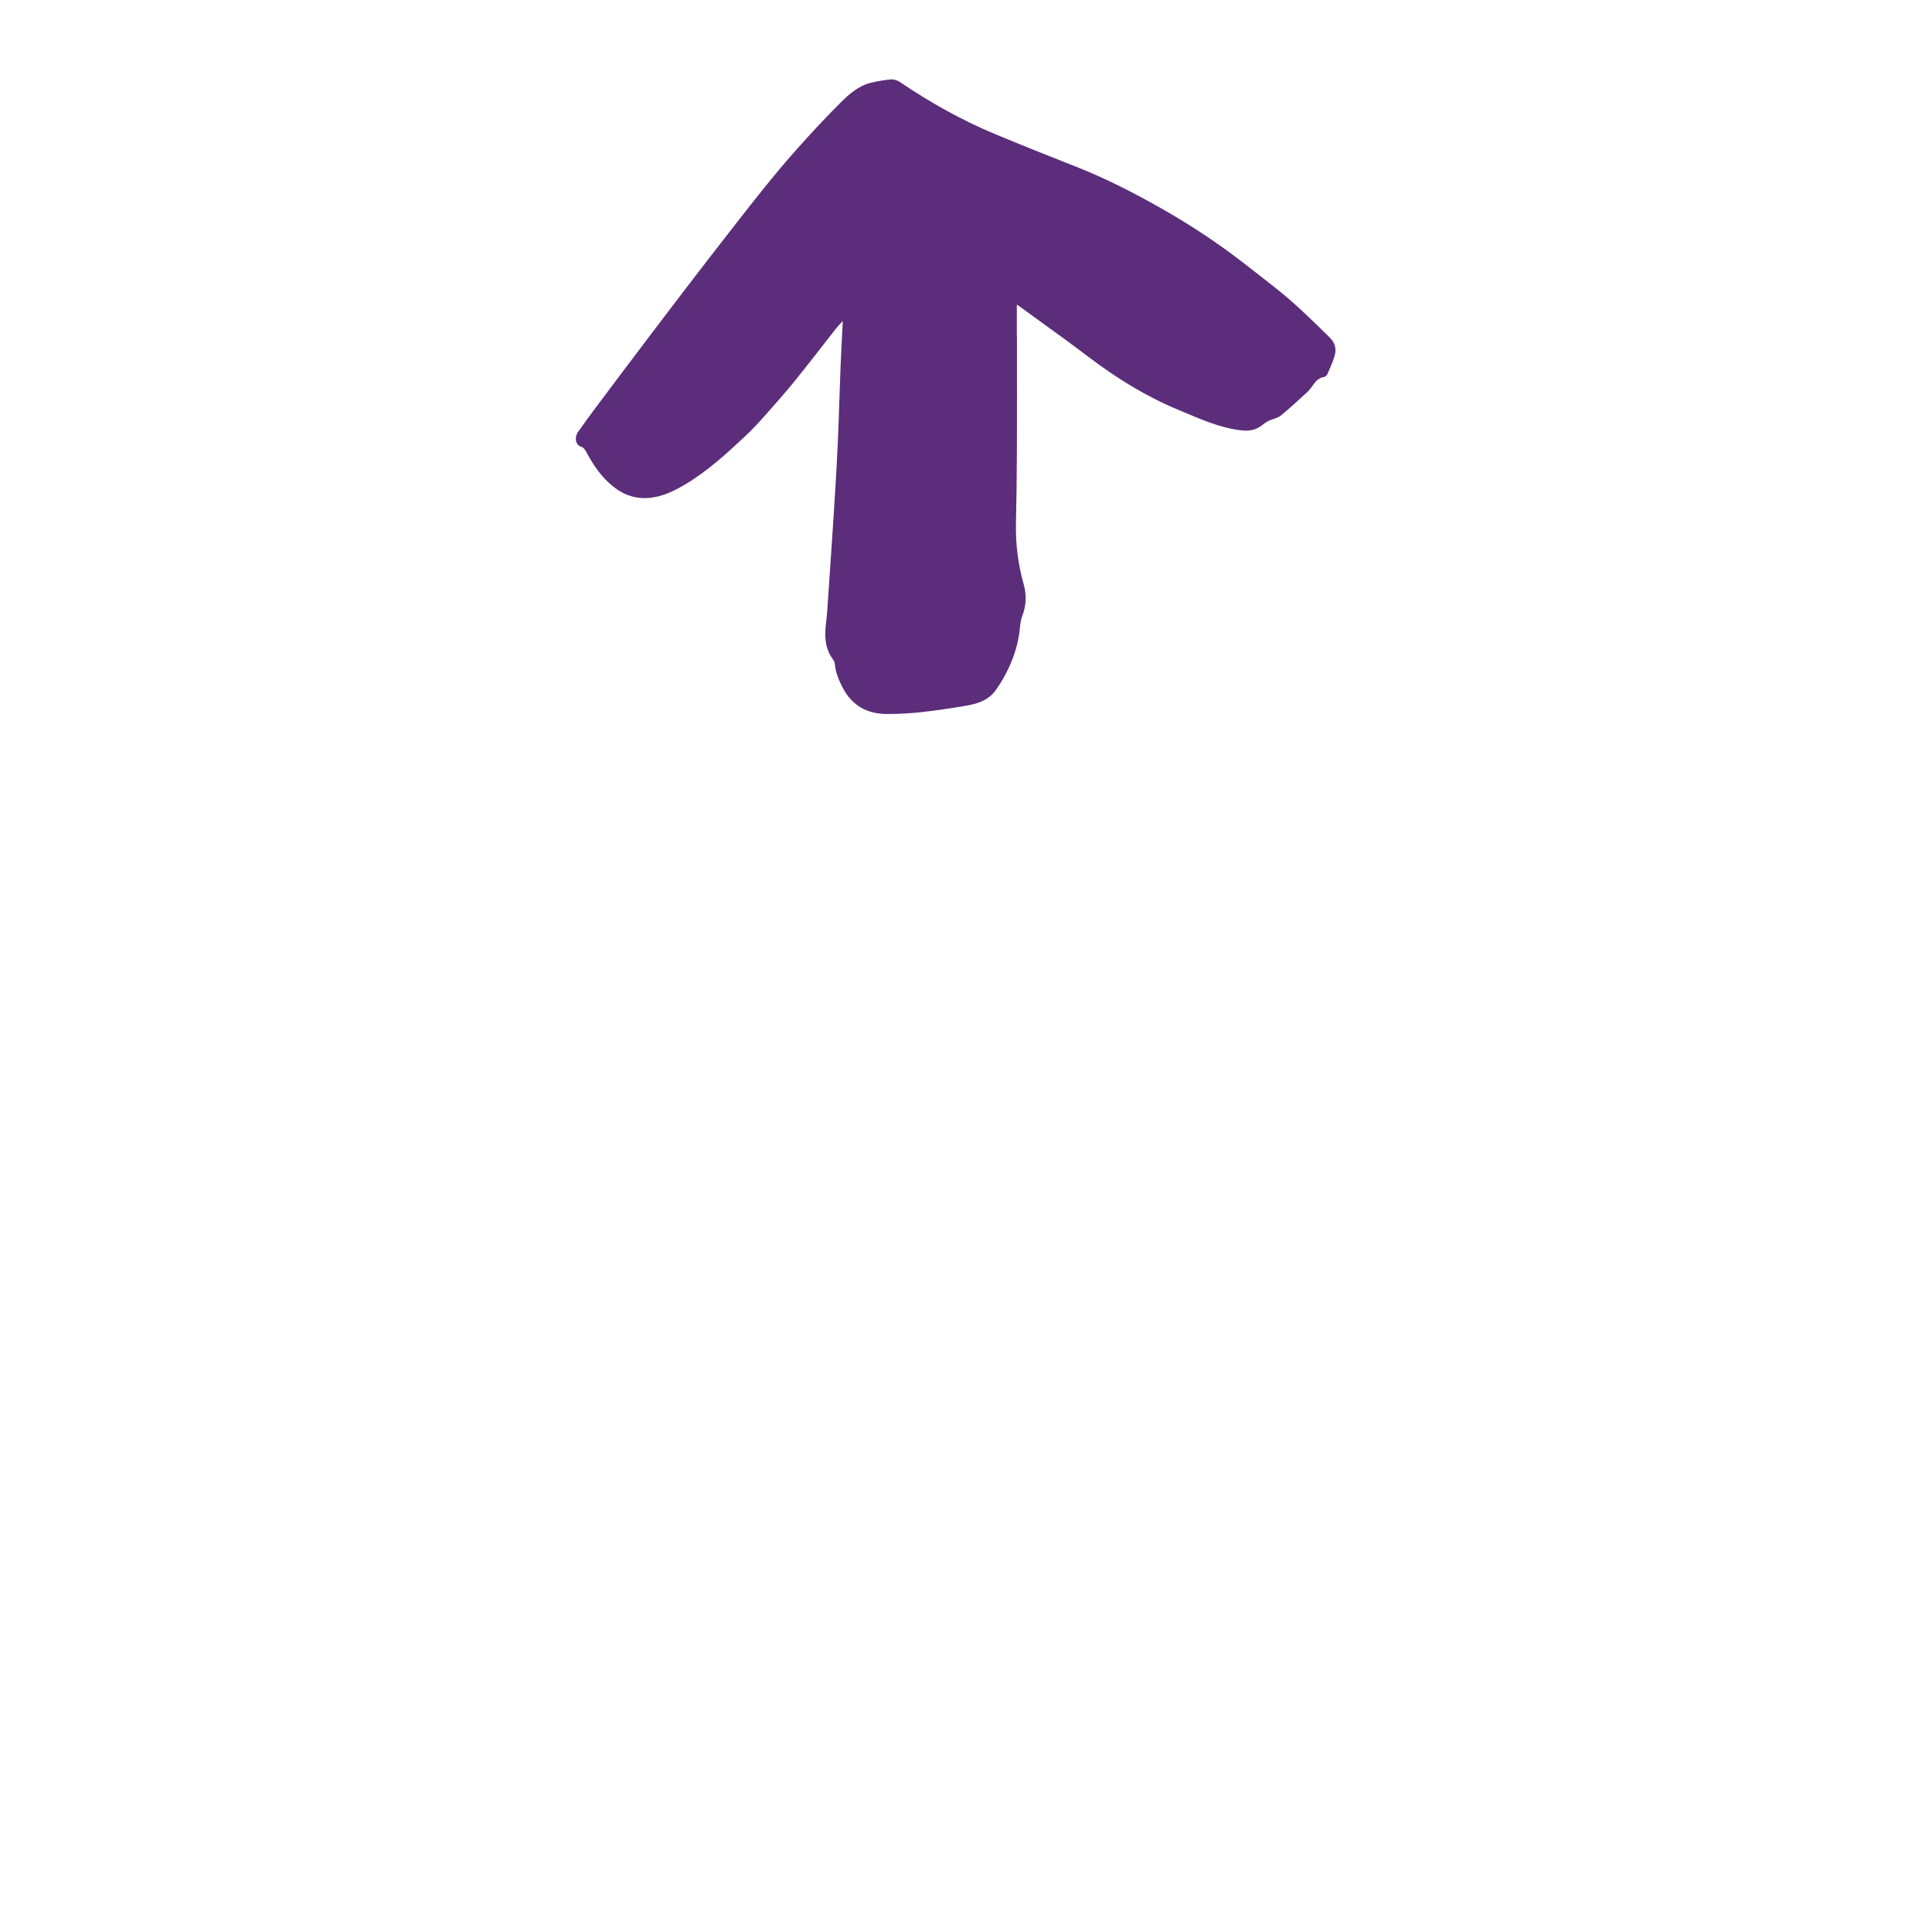
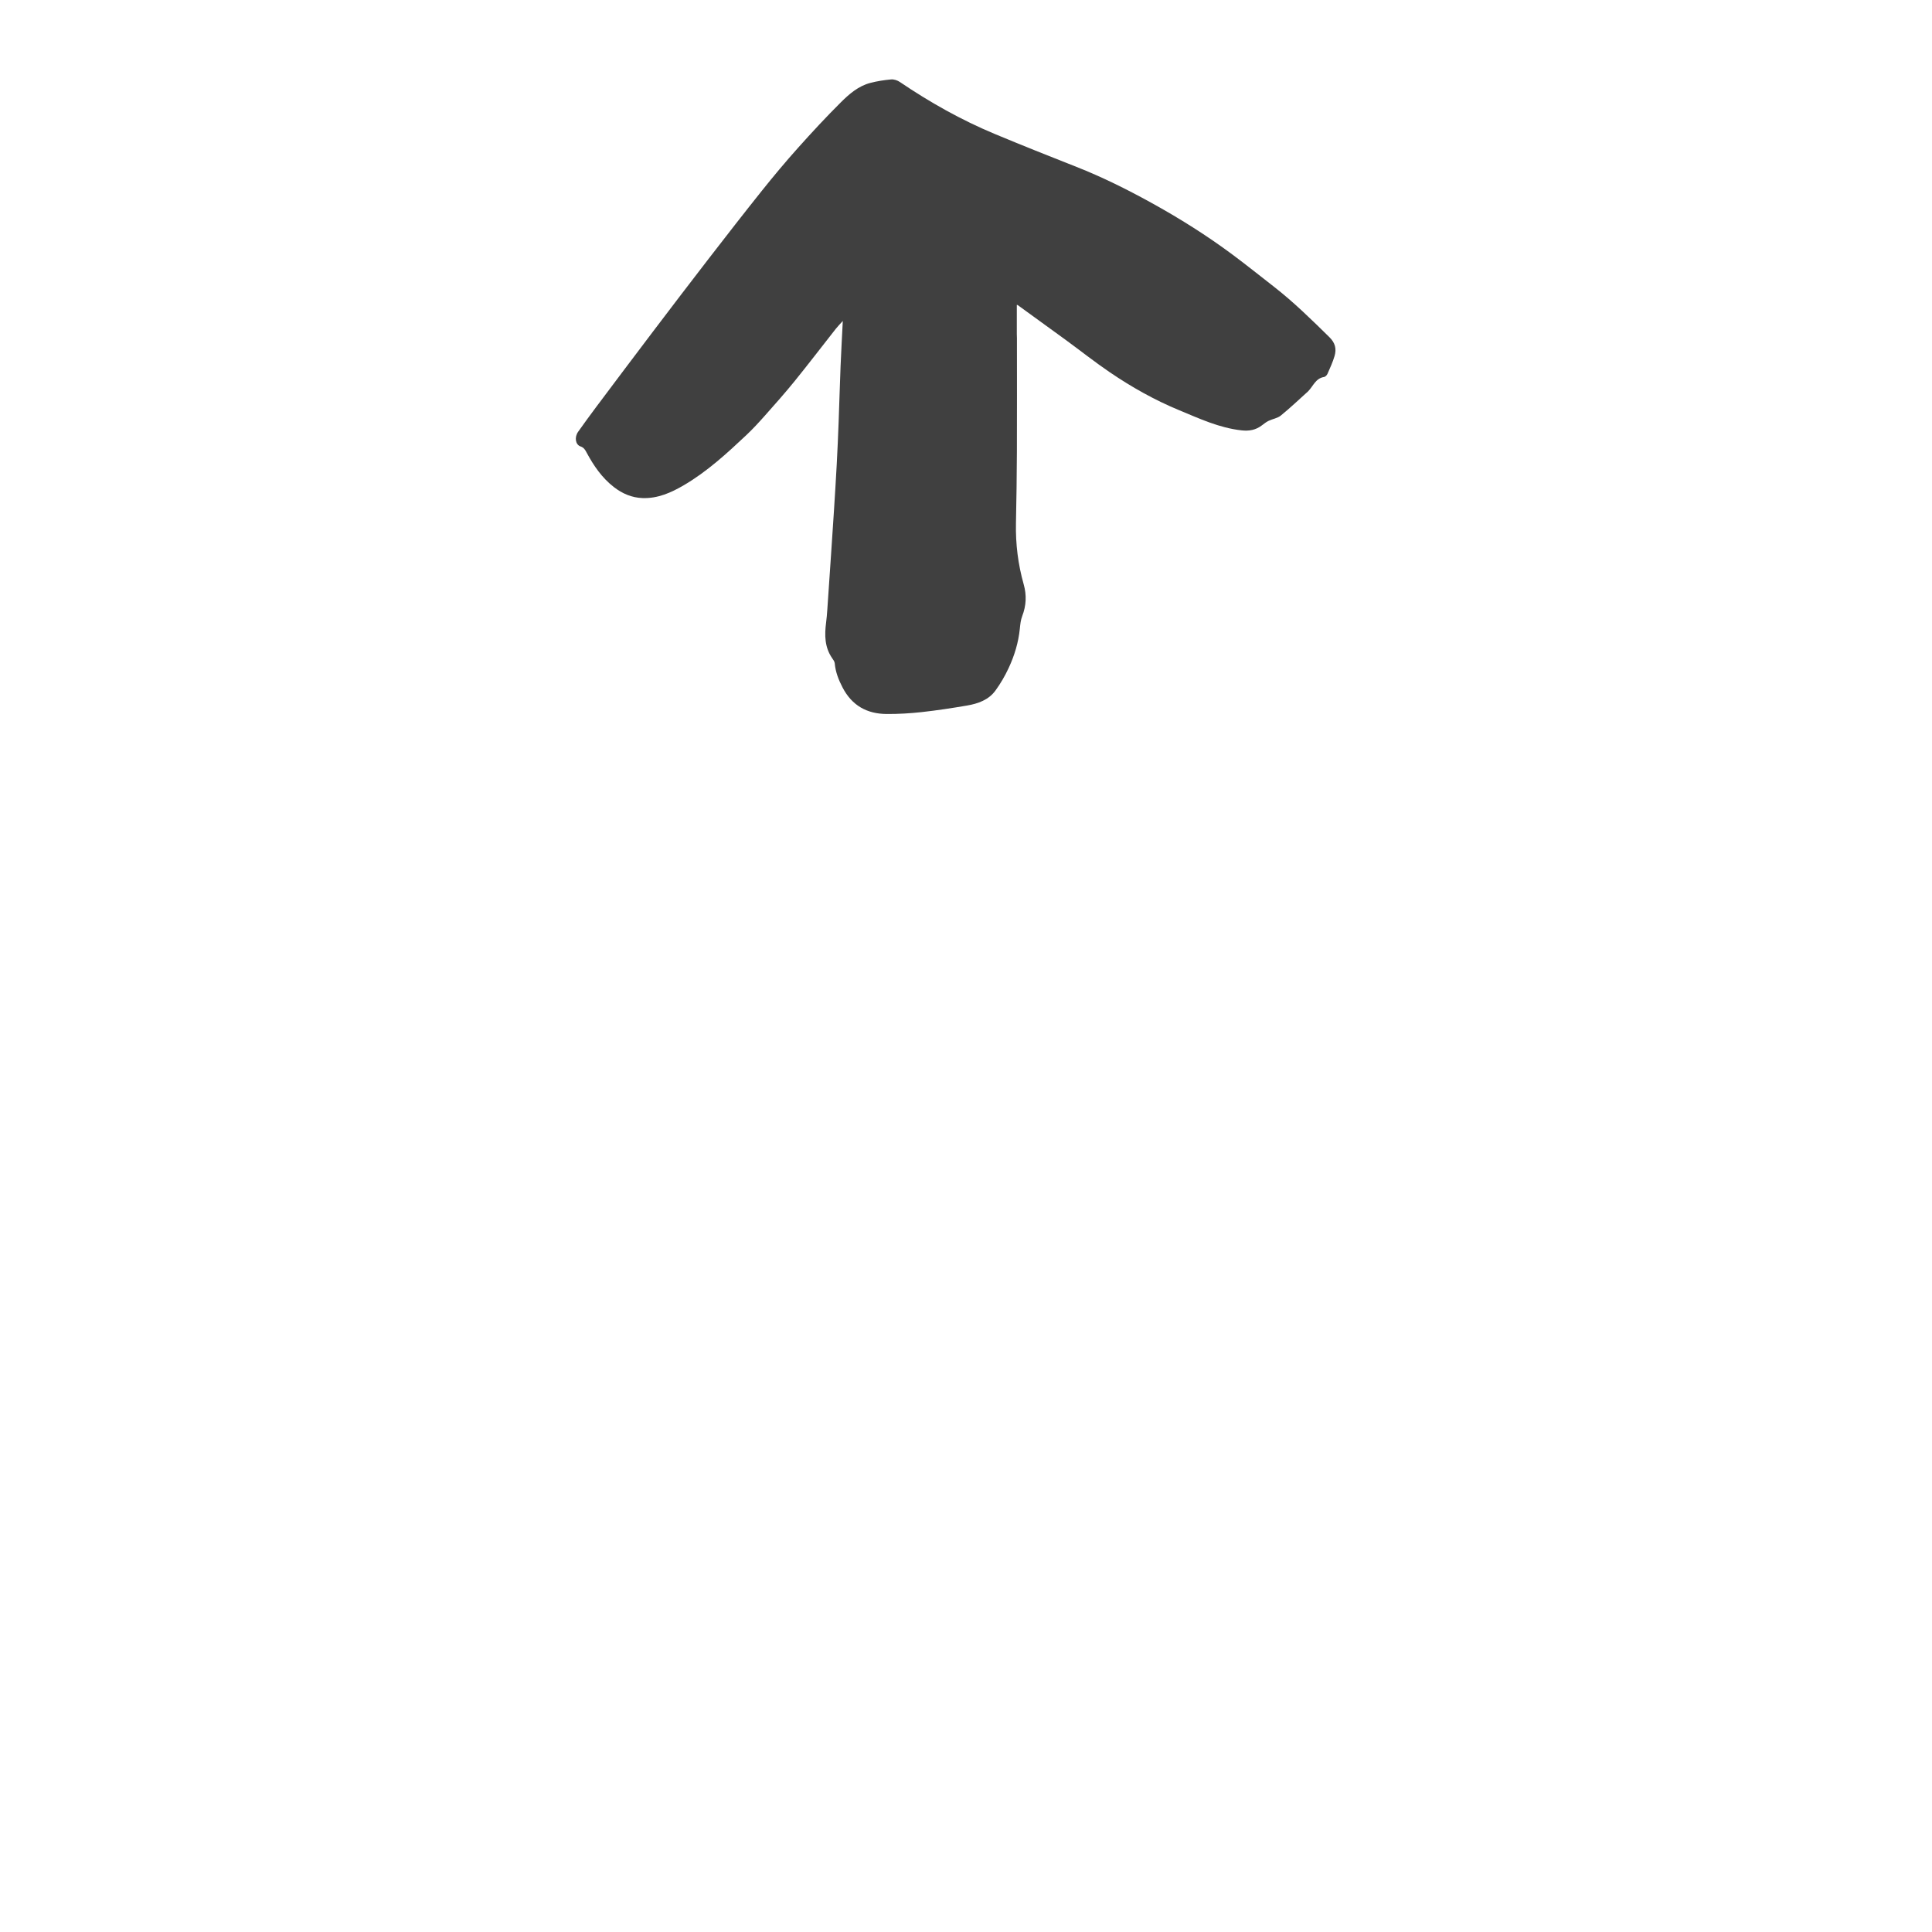
<svg xmlns="http://www.w3.org/2000/svg" id="ehKkZUvNq1m1" viewBox="0 0 2048 2048" shape-rendering="geometricPrecision" text-rendering="geometricPrecision" project-id="cb82ba2c344e49cfb8886b74d329645d" export-id="e6fd7a9d07e94064978e05b406a19f9d" cached="false">
-   <path d="M1386.78,414.711c-9.828,8.846-19.163,17.738-29.136,25.847-3.462,2.815-8.595,3.496-12.789,5.517-2.579,1.242-4.914,3.059-7.204,4.819-6.434,4.946-13.438,6.199-21.561,5.309-23.569-2.582-44.713-12.508-66.134-21.366-25.911-10.715-50.347-24.466-73.522-40.217-15.821-10.752-30.846-22.672-46.297-33.973-17.042-12.465-34.164-24.823-51.266-37.206-.342-.247-.871-.236-1.002-.268c0,10.444-.005,20.807.006,31.17.001,1.33.118,2.661.118,3.991.007,40.329.123,80.658-.038,120.986-.1,25.119-.481,50.24-.999,75.355-.454,21.997,2.217,43.566,8.195,64.704c3.251,11.497,2.739,22.581-1.578,33.752-1.607,4.159-2.064,8.85-2.515,13.351-1.463,14.591-5.694,28.444-11.815,41.606-3.891,8.368-8.612,16.51-14.048,23.959-7.257,9.943-18.464,13.866-30.088,15.849-15.954,2.722-31.977,5.182-48.059,6.954-12.325,1.358-24.79,2.097-37.185,2.011-20.796-.145-36.69-8.881-46.638-27.958-4.306-8.258-7.555-16.508-8.366-25.797-.17-1.948-1.692-3.88-2.88-5.621-7.875-11.543-7.99-24.333-6.282-37.479.593-4.562.967-9.157,1.286-13.748c1.375-19.753,2.701-39.509,4.029-59.266c1.008-14.996,2.034-29.99,2.979-44.99c1.049-16.642,2.108-33.285,2.993-49.936.798-15.023,1.446-30.055,2.016-45.089.741-19.517,1.247-39.043,2.032-58.558.625-15.534,1.516-31.057,2.369-48.184-3.158,3.526-5.472,5.844-7.484,8.399-14.512,18.43-28.744,37.086-43.51,55.309-10.186,12.57-20.967,24.667-31.71,36.773-6.285,7.082-12.713,14.091-19.605,20.571-20.65,19.417-41.554,38.633-66.172,53.041-13.458,7.877-27.676,14.256-43.871,13.645-11.426-.431-21.36-4.699-30.381-11.71-12.639-9.821-21.335-22.586-28.802-36.454-1.412-2.623-2.708-5.293-6.474-6.58-5.544-1.894-6.567-9.872-2.581-15.481c6.171-8.685,12.421-17.318,18.813-25.841c20.139-26.851,40.289-53.696,60.571-80.44c19.526-25.747,39.115-51.448,58.872-77.018c18.873-24.426,37.802-48.814,57.085-72.916c12.185-15.23,24.721-30.212,37.724-44.747c14.79-16.532,29.884-32.835,45.611-48.469c8.814-8.762,18.521-17.145,31.056-20.417c7.214-1.883,14.687-3.043,22.116-3.705c2.993-.267,6.652.975,9.21,2.707c31.807,21.542,65.142,40.312,100.604,55.099c28.746,11.987,57.688,23.514,86.669,34.925c27.268,10.737,53.421,23.766,79.037,37.884c30.026,16.549,59.038,34.761,86.549,55.249c14.787,11.012,29.175,22.56,43.726,33.888c20.96,16.317,39.844,34.887,58.764,53.466c6.189,6.077,7.674,12.467,5.48,19.958-1.891,6.456-4.751,12.646-7.466,18.829-.636,1.449-2.292,3.224-3.694,3.438-8.85,1.351-11.408,9.464-16.761,15.071Z" fill="#5c2d7a" />
+   <path d="M1386.78,414.711c-9.828,8.846-19.163,17.738-29.136,25.847-3.462,2.815-8.595,3.496-12.789,5.517-2.579,1.242-4.914,3.059-7.204,4.819-6.434,4.946-13.438,6.199-21.561,5.309-23.569-2.582-44.713-12.508-66.134-21.366-25.911-10.715-50.347-24.466-73.522-40.217-15.821-10.752-30.846-22.672-46.297-33.973-17.042-12.465-34.164-24.823-51.266-37.206-.342-.247-.871-.236-1.002-.268c0,10.444-.005,20.807.006,31.17.001,1.33.118,2.661.118,3.991.007,40.329.123,80.658-.038,120.986-.1,25.119-.481,50.24-.999,75.355-.454,21.997,2.217,43.566,8.195,64.704c3.251,11.497,2.739,22.581-1.578,33.752-1.607,4.159-2.064,8.85-2.515,13.351-1.463,14.591-5.694,28.444-11.815,41.606-3.891,8.368-8.612,16.51-14.048,23.959-7.257,9.943-18.464,13.866-30.088,15.849-15.954,2.722-31.977,5.182-48.059,6.954-12.325,1.358-24.79,2.097-37.185,2.011-20.796-.145-36.69-8.881-46.638-27.958-4.306-8.258-7.555-16.508-8.366-25.797-.17-1.948-1.692-3.88-2.88-5.621-7.875-11.543-7.99-24.333-6.282-37.479.593-4.562.967-9.157,1.286-13.748c1.375-19.753,2.701-39.509,4.029-59.266c1.008-14.996,2.034-29.99,2.979-44.99c1.049-16.642,2.108-33.285,2.993-49.936.798-15.023,1.446-30.055,2.016-45.089.741-19.517,1.247-39.043,2.032-58.558.625-15.534,1.516-31.057,2.369-48.184-3.158,3.526-5.472,5.844-7.484,8.399-14.512,18.43-28.744,37.086-43.51,55.309-10.186,12.57-20.967,24.667-31.71,36.773-6.285,7.082-12.713,14.091-19.605,20.571-20.65,19.417-41.554,38.633-66.172,53.041-13.458,7.877-27.676,14.256-43.871,13.645-11.426-.431-21.36-4.699-30.381-11.71-12.639-9.821-21.335-22.586-28.802-36.454-1.412-2.623-2.708-5.293-6.474-6.58-5.544-1.894-6.567-9.872-2.581-15.481c6.171-8.685,12.421-17.318,18.813-25.841c20.139-26.851,40.289-53.696,60.571-80.44c19.526-25.747,39.115-51.448,58.872-77.018c18.873-24.426,37.802-48.814,57.085-72.916c12.185-15.23,24.721-30.212,37.724-44.747c14.79-16.532,29.884-32.835,45.611-48.469c8.814-8.762,18.521-17.145,31.056-20.417c7.214-1.883,14.687-3.043,22.116-3.705c2.993-.267,6.652.975,9.21,2.707c31.807,21.542,65.142,40.312,100.604,55.099c28.746,11.987,57.688,23.514,86.669,34.925c27.268,10.737,53.421,23.766,79.037,37.884c30.026,16.549,59.038,34.761,86.549,55.249c14.787,11.012,29.175,22.56,43.726,33.888c20.96,16.317,39.844,34.887,58.764,53.466c6.189,6.077,7.674,12.467,5.48,19.958-1.891,6.456-4.751,12.646-7.466,18.829-.636,1.449-2.292,3.224-3.694,3.438-8.85,1.351-11.408,9.464-16.761,15.071Z" fill="#404040" />
</svg>
